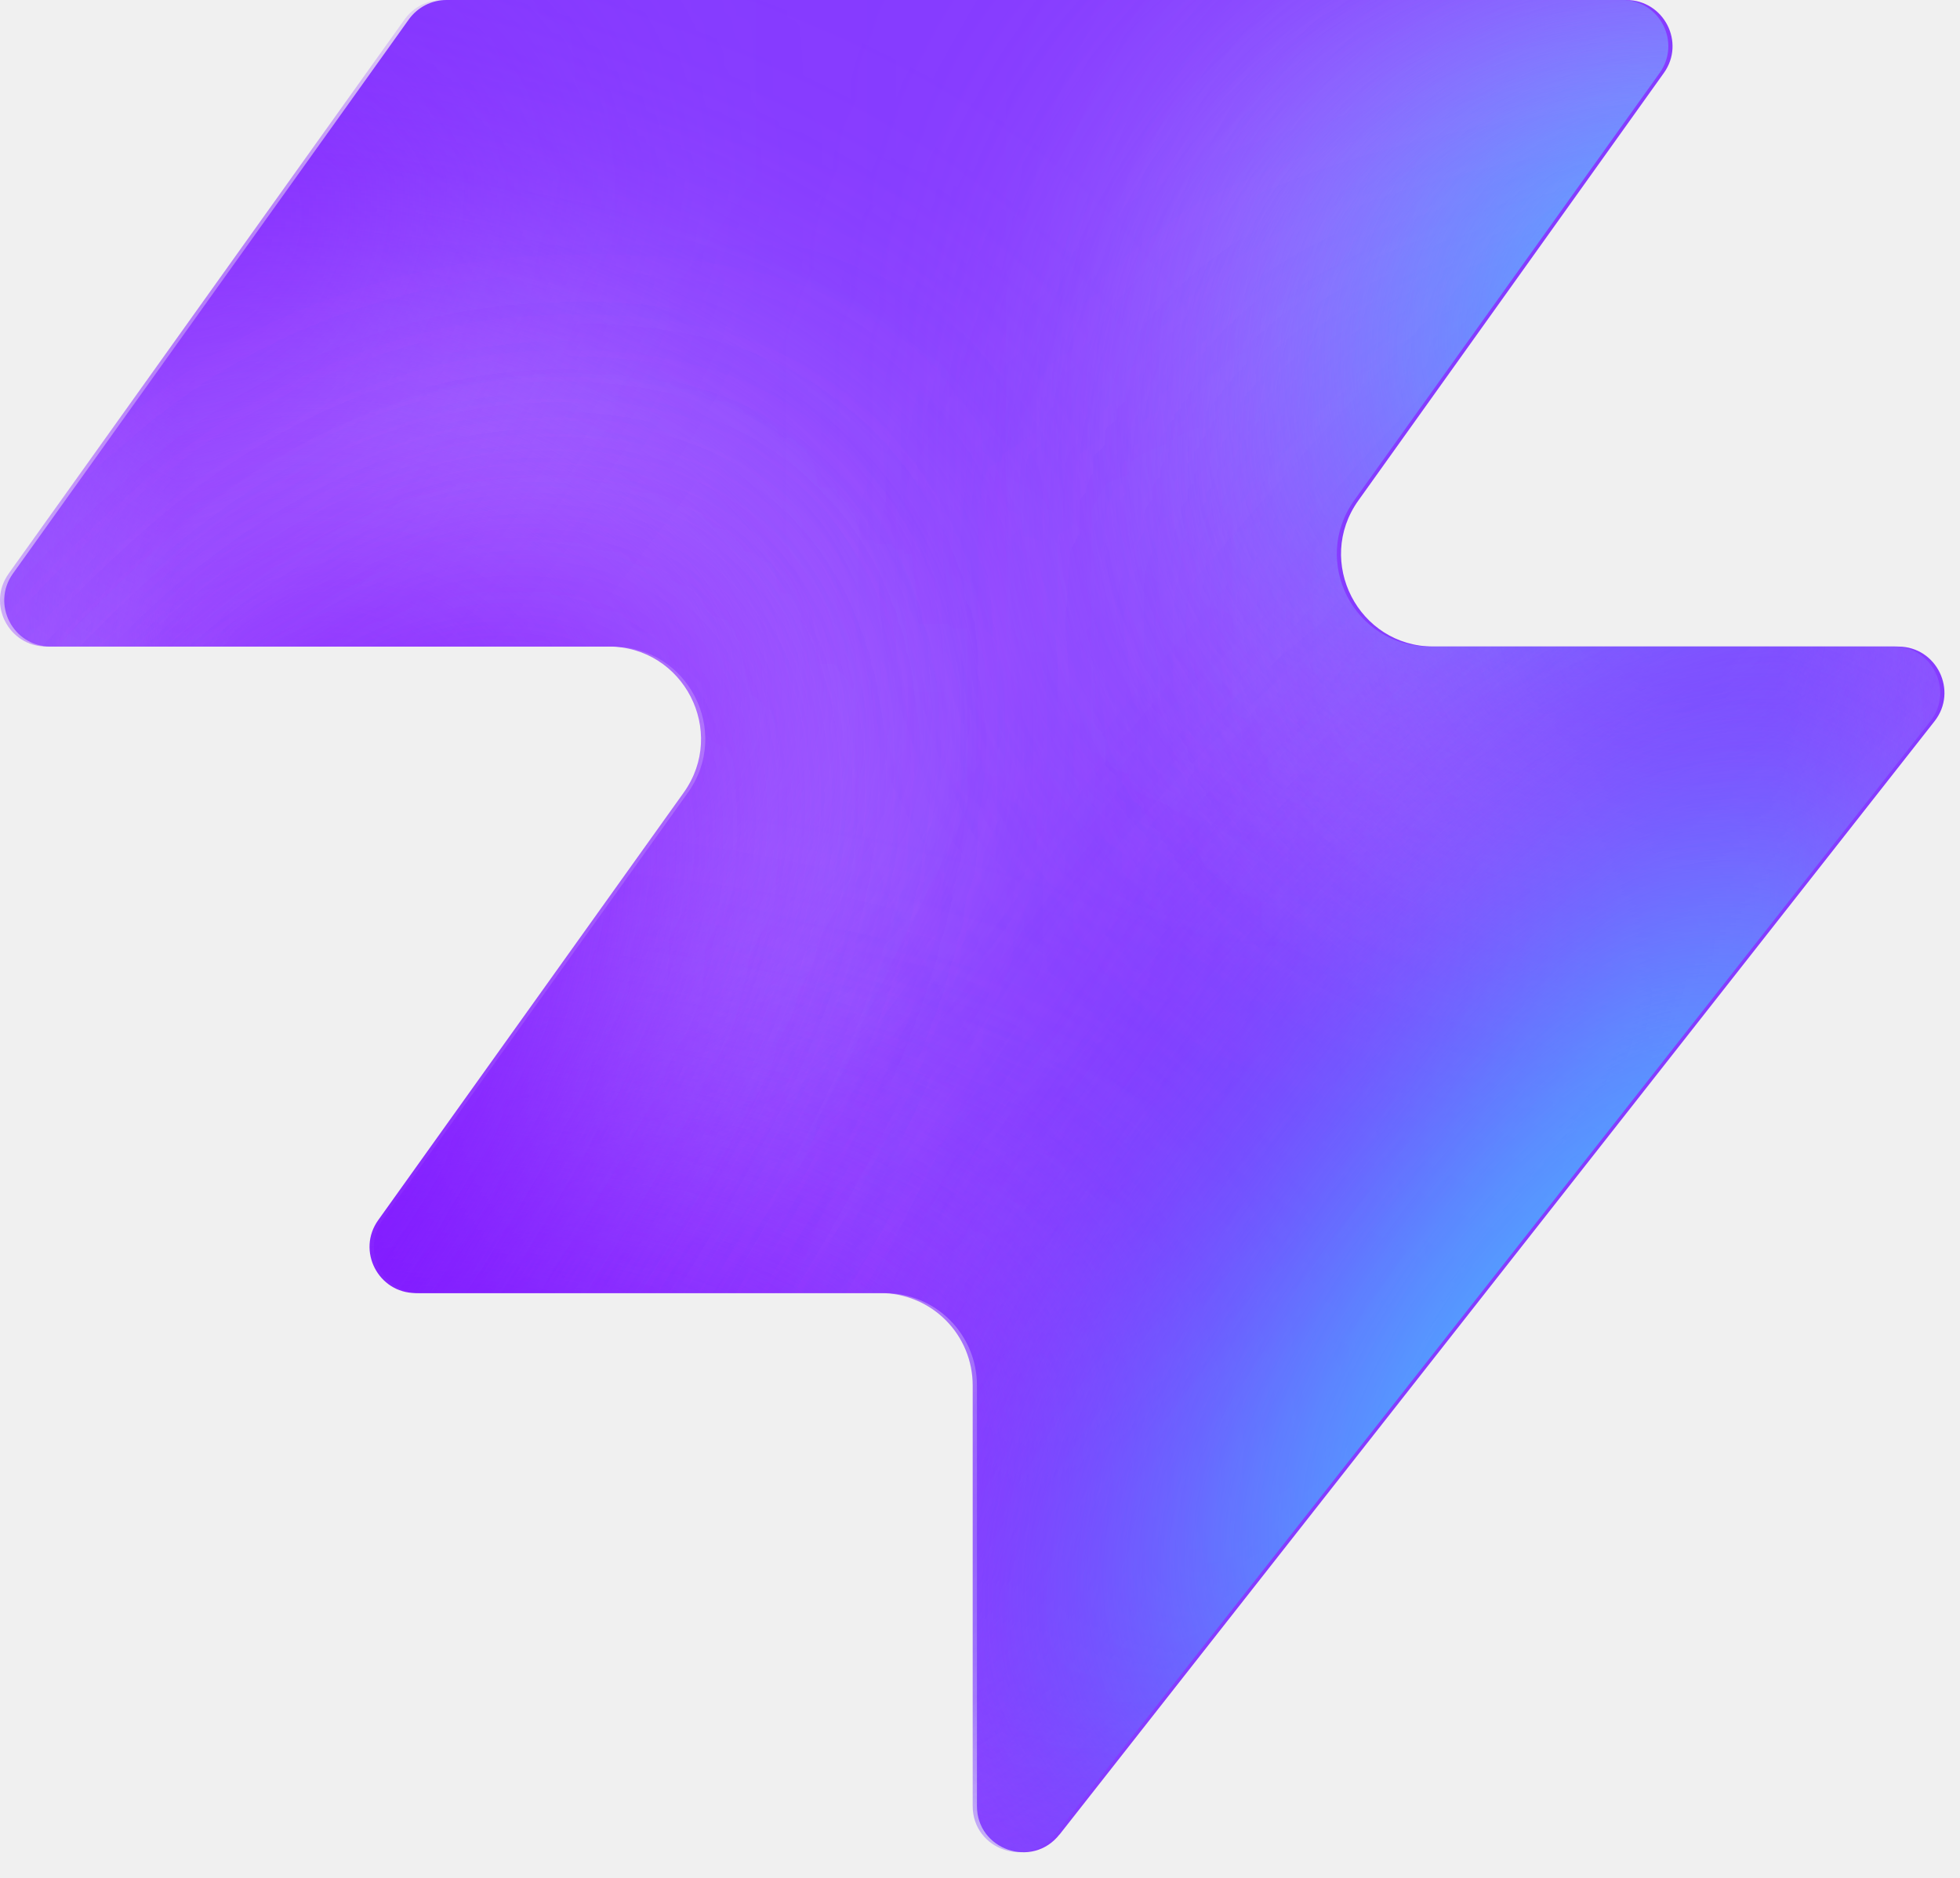
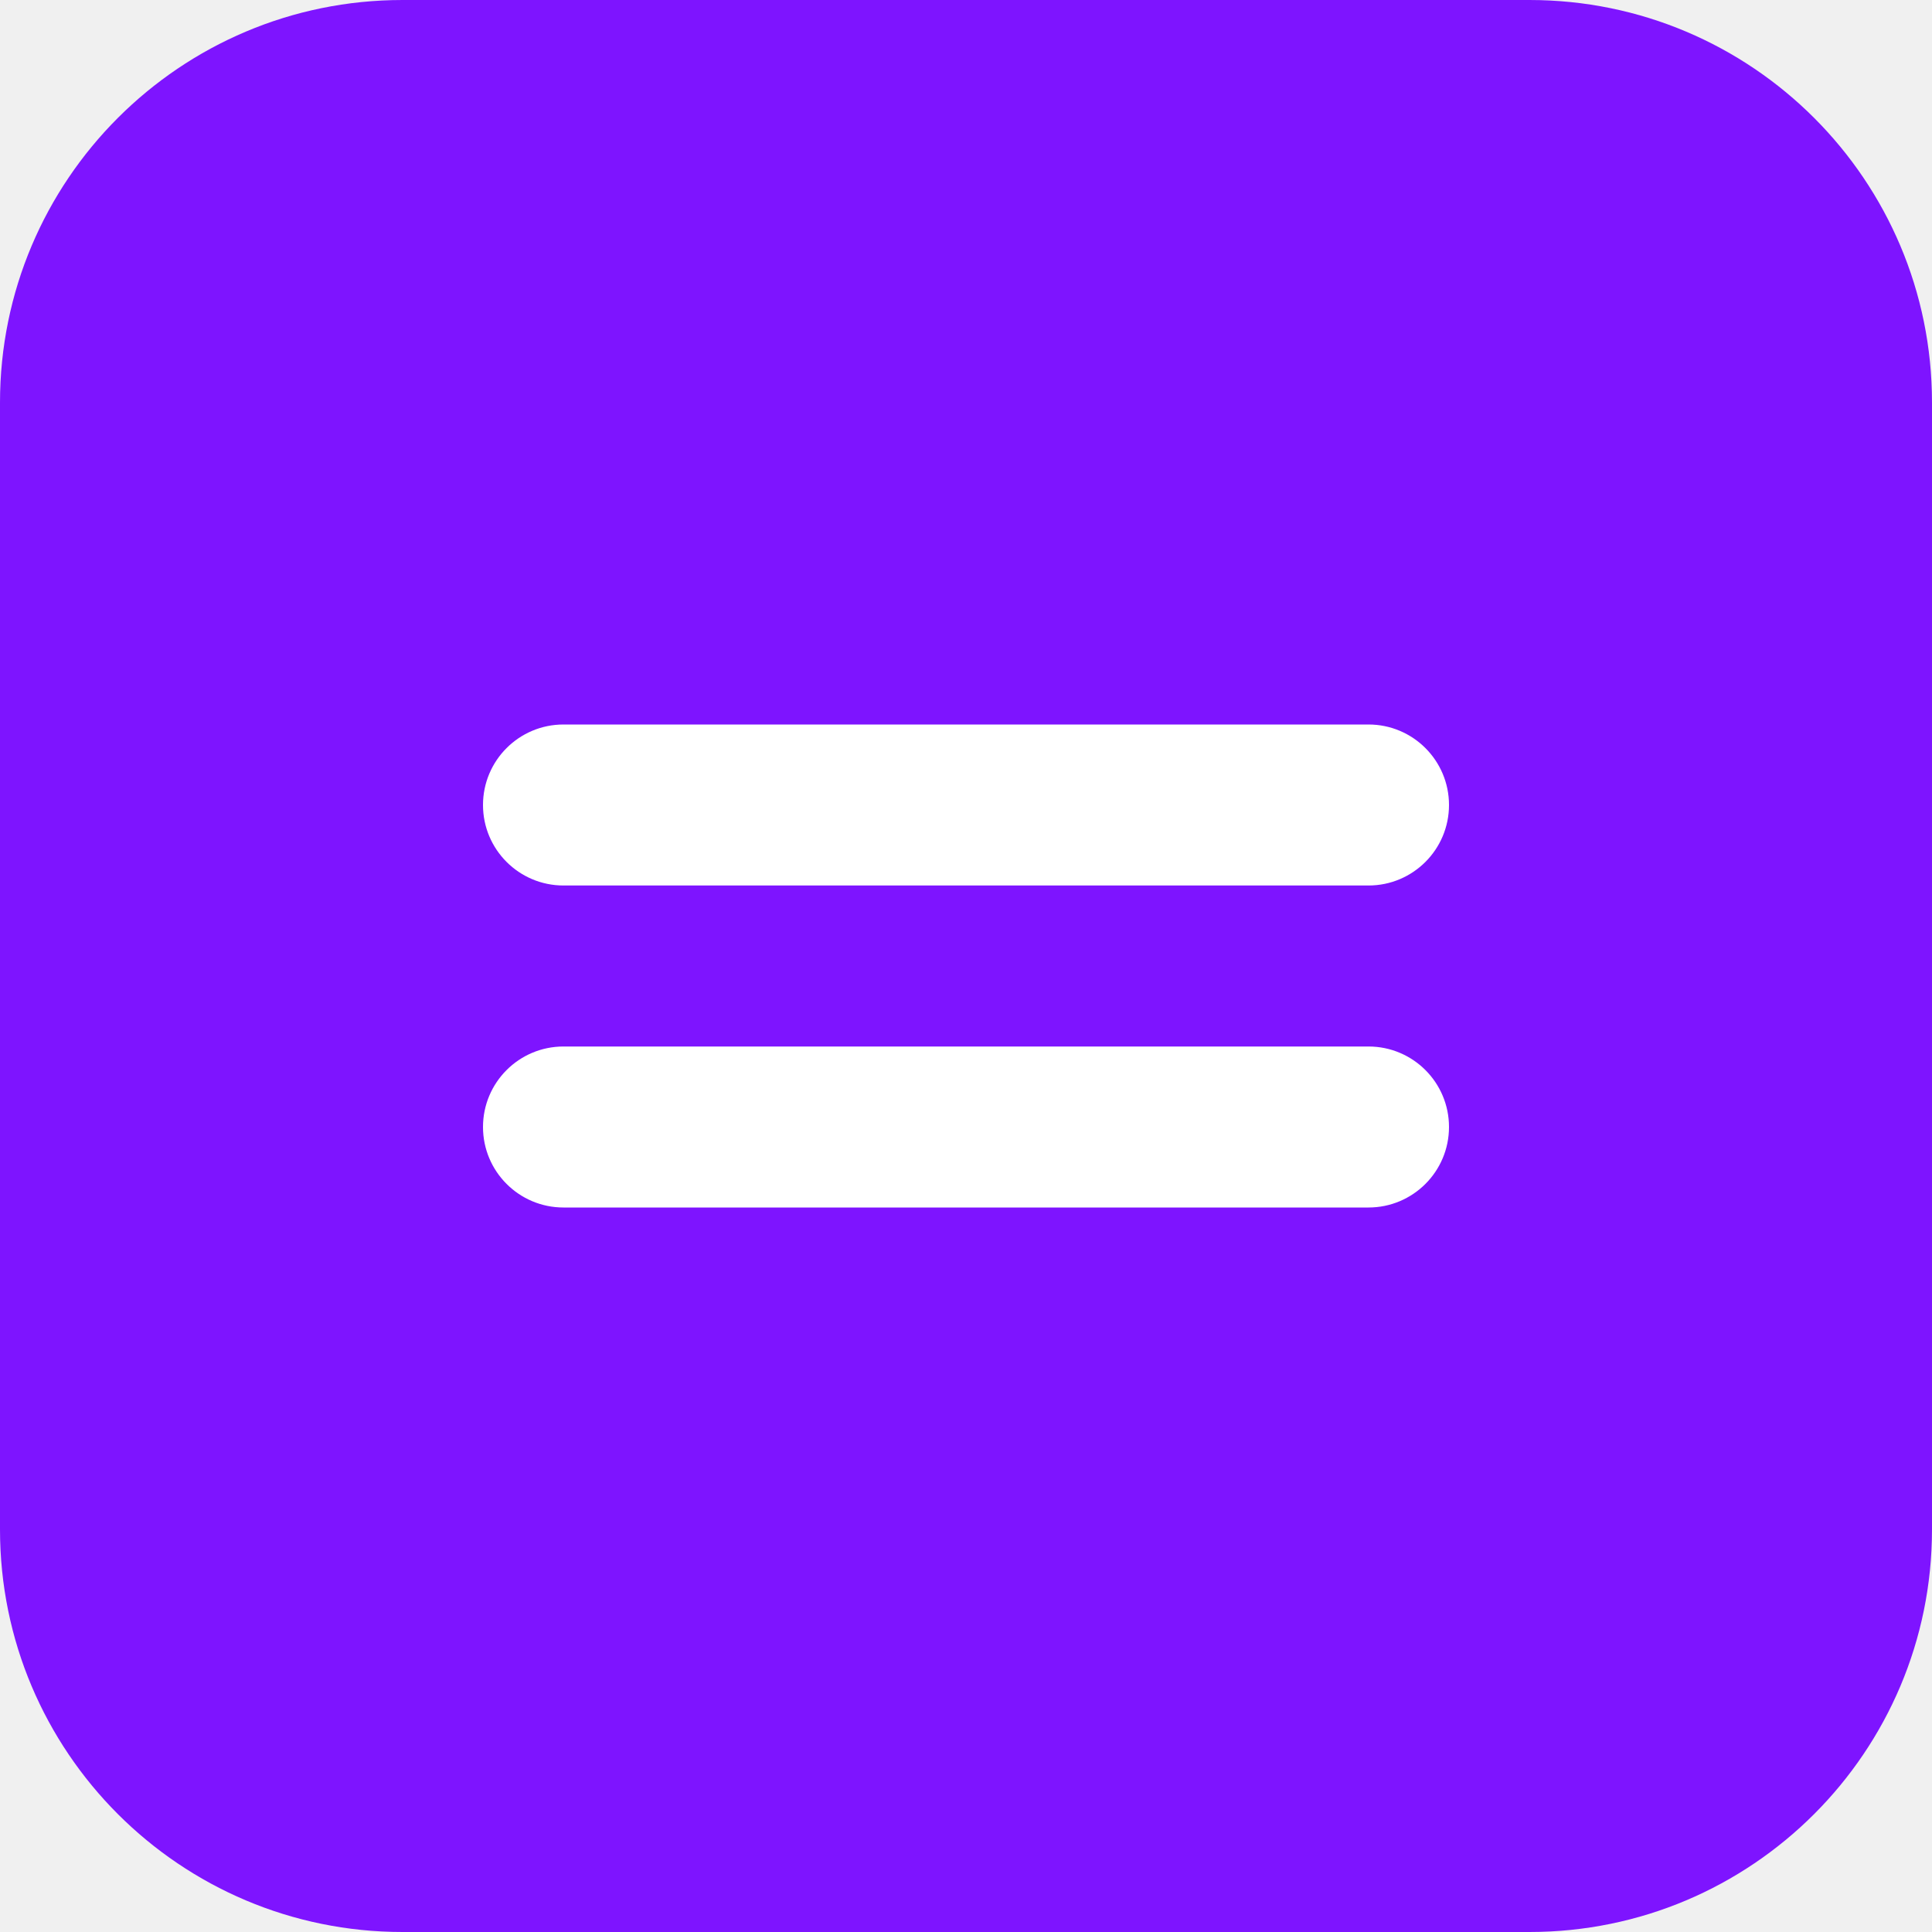
- <svg xmlns="http://www.w3.org/2000/svg" width="48" height="46" fill="none" viewBox="0 0 48 46">
-   <path fill="#863bff" d="M25.946 44.938c-.664.845-2.021.375-2.021-.698V33.937a2.26 2.26 0 0 0-2.262-2.262H10.287c-.92 0-1.456-1.04-.92-1.788l7.48-10.471c1.07-1.497 0-3.578-1.842-3.578H1.237c-.92 0-1.456-1.04-.92-1.788L10.013.474c.214-.297.556-.474.92-.474h28.894c.92 0 1.456 1.04.92 1.788l-7.48 10.471c-1.07 1.498 0 3.579 1.842 3.579h11.377c.943 0 1.473 1.088.89 1.83L25.947 44.94z" style="fill:#863bff;fill:color(display-p3 .525 .23 1);fill-opacity:1" />
-   <mask id="a" width="48" height="46" x="0" y="0" maskUnits="userSpaceOnUse" style="mask-type:alpha">
-     <path fill="#000" d="M25.842 44.938c-.664.844-2.021.375-2.021-.698V33.937a2.26 2.26 0 0 0-2.262-2.262H10.183c-.92 0-1.456-1.04-.92-1.788l7.48-10.471c1.07-1.498 0-3.579-1.842-3.579H1.133c-.92 0-1.456-1.04-.92-1.787L9.91.473c.214-.297.556-.474.92-.474h28.894c.92 0 1.456 1.04.92 1.788l-7.48 10.471c-1.07 1.498 0 3.578 1.842 3.578h11.377c.943 0 1.473 1.088.89 1.832L25.843 44.94z" style="fill:#000;fill-opacity:1" />
-   </mask>
-   <g mask="url(#a)">
-     <g filter="url(#b)">
-       <ellipse cx="5.508" cy="14.704" fill="#ede6ff" rx="5.508" ry="14.704" style="fill:#ede6ff;fill:color(display-p3 .927 .903 1);fill-opacity:1" transform="matrix(.00324 1 1 -.00324 -4.47 31.516)" />
-     </g>
-     <g filter="url(#c)">
-       <ellipse cx="10.399" cy="29.851" fill="#ede6ff" rx="10.399" ry="29.851" style="fill:#ede6ff;fill:color(display-p3 .927 .903 1);fill-opacity:1" transform="matrix(.00324 1 1 -.00324 -39.328 7.883)" />
-     </g>
-     <g filter="url(#d)">
-       <ellipse cx="5.508" cy="30.487" fill="#7e14ff" rx="5.508" ry="30.487" style="fill:#7e14ff;fill:color(display-p3 .492 .077 1);fill-opacity:1" transform="rotate(89.814 -25.913 -14.639)scale(1 -1)" />
-     </g>
-     <g filter="url(#e)">
-       <ellipse cx="5.508" cy="30.599" fill="#7e14ff" rx="5.508" ry="30.599" style="fill:#7e14ff;fill:color(display-p3 .492 .077 1);fill-opacity:1" transform="rotate(89.814 -32.644 -3.334)scale(1 -1)" />
-     </g>
-     <g filter="url(#f)">
-       <ellipse cx="5.508" cy="30.599" fill="#7e14ff" rx="5.508" ry="30.599" style="fill:#7e14ff;fill:color(display-p3 .492 .077 1);fill-opacity:1" transform="matrix(.00324 1 1 -.00324 -34.34 30.47)" />
-     </g>
-     <g filter="url(#g)">
-       <ellipse cx="14.072" cy="22.078" fill="#ede6ff" rx="14.072" ry="22.078" style="fill:#ede6ff;fill:color(display-p3 .927 .903 1);fill-opacity:1" transform="rotate(93.35 24.506 48.493)scale(-1 1)" />
-     </g>
-     <g filter="url(#h)">
-       <ellipse cx="3.47" cy="21.501" fill="#7e14ff" rx="3.47" ry="21.501" style="fill:#7e14ff;fill:color(display-p3 .492 .077 1);fill-opacity:1" transform="rotate(89.009 28.708 47.59)scale(-1 1)" />
-     </g>
-     <g filter="url(#i)">
-       <ellipse cx="3.47" cy="21.501" fill="#7e14ff" rx="3.47" ry="21.501" style="fill:#7e14ff;fill:color(display-p3 .492 .077 1);fill-opacity:1" transform="rotate(89.009 28.708 47.59)scale(-1 1)" />
-     </g>
-     <g filter="url(#j)">
-       <ellipse cx=".387" cy="8.972" fill="#7e14ff" rx="4.407" ry="29.108" style="fill:#7e14ff;fill:color(display-p3 .492 .077 1);fill-opacity:1" transform="rotate(39.51 .387 8.972)" />
-     </g>
-     <g filter="url(#k)">
-       <ellipse cx="47.523" cy="-6.092" fill="#7e14ff" rx="4.407" ry="29.108" style="fill:#7e14ff;fill:color(display-p3 .492 .077 1);fill-opacity:1" transform="rotate(37.892 47.523 -6.092)" />
-     </g>
-     <g filter="url(#l)">
-       <ellipse cx="41.412" cy="6.333" fill="#47bfff" rx="5.971" ry="9.665" style="fill:#47bfff;fill:color(display-p3 .28 .748 1);fill-opacity:1" transform="rotate(37.892 41.412 6.333)" />
-     </g>
-     <g filter="url(#m)">
-       <ellipse cx="-1.879" cy="38.332" fill="#7e14ff" rx="4.407" ry="29.108" style="fill:#7e14ff;fill:color(display-p3 .492 .077 1);fill-opacity:1" transform="rotate(37.892 -1.88 38.332)" />
-     </g>
-     <g filter="url(#n)">
-       <ellipse cx="-1.879" cy="38.332" fill="#7e14ff" rx="4.407" ry="29.108" style="fill:#7e14ff;fill:color(display-p3 .492 .077 1);fill-opacity:1" transform="rotate(37.892 -1.88 38.332)" />
-     </g>
-     <g filter="url(#o)">
-       <ellipse cx="35.651" cy="29.907" fill="#7e14ff" rx="4.407" ry="29.108" style="fill:#7e14ff;fill:color(display-p3 .492 .077 1);fill-opacity:1" transform="rotate(37.892 35.651 29.907)" />
-     </g>
-     <g filter="url(#p)">
-       <ellipse cx="38.418" cy="32.4" fill="#47bfff" rx="5.971" ry="15.297" style="fill:#47bfff;fill:color(display-p3 .28 .748 1);fill-opacity:1" transform="rotate(37.892 38.418 32.4)" />
-     </g>
-   </g>
-   <defs>
-     <filter id="b" width="60.045" height="41.654" x="-19.77" y="16.149" color-interpolation-filters="sRGB" filterUnits="userSpaceOnUse">
-       <feFlood flood-opacity="0" result="BackgroundImageFix" />
-       <feBlend in="SourceGraphic" in2="BackgroundImageFix" result="shape" />
-       <feGaussianBlur result="effect1_foregroundBlur_2002_17158" stdDeviation="7.659" />
-     </filter>
-     <filter id="c" width="90.34" height="51.437" x="-54.613" y="-7.533" color-interpolation-filters="sRGB" filterUnits="userSpaceOnUse">
-       <feFlood flood-opacity="0" result="BackgroundImageFix" />
-       <feBlend in="SourceGraphic" in2="BackgroundImageFix" result="shape" />
-       <feGaussianBlur result="effect1_foregroundBlur_2002_17158" stdDeviation="7.659" />
-     </filter>
-     <filter id="d" width="79.355" height="29.4" x="-49.64" y="2.03" color-interpolation-filters="sRGB" filterUnits="userSpaceOnUse">
-       <feFlood flood-opacity="0" result="BackgroundImageFix" />
-       <feBlend in="SourceGraphic" in2="BackgroundImageFix" result="shape" />
-       <feGaussianBlur result="effect1_foregroundBlur_2002_17158" stdDeviation="4.596" />
-     </filter>
-     <filter id="e" width="79.579" height="29.4" x="-45.045" y="20.029" color-interpolation-filters="sRGB" filterUnits="userSpaceOnUse">
-       <feFlood flood-opacity="0" result="BackgroundImageFix" />
-       <feBlend in="SourceGraphic" in2="BackgroundImageFix" result="shape" />
-       <feGaussianBlur result="effect1_foregroundBlur_2002_17158" stdDeviation="4.596" />
-     </filter>
-     <filter id="f" width="79.579" height="29.4" x="-43.513" y="21.178" color-interpolation-filters="sRGB" filterUnits="userSpaceOnUse">
-       <feFlood flood-opacity="0" result="BackgroundImageFix" />
-       <feBlend in="SourceGraphic" in2="BackgroundImageFix" result="shape" />
-       <feGaussianBlur result="effect1_foregroundBlur_2002_17158" stdDeviation="4.596" />
-     </filter>
-     <filter id="g" width="74.749" height="58.852" x="15.756" y="-17.901" color-interpolation-filters="sRGB" filterUnits="userSpaceOnUse">
-       <feFlood flood-opacity="0" result="BackgroundImageFix" />
-       <feBlend in="SourceGraphic" in2="BackgroundImageFix" result="shape" />
-       <feGaussianBlur result="effect1_foregroundBlur_2002_17158" stdDeviation="7.659" />
-     </filter>
-     <filter id="h" width="61.377" height="25.362" x="23.548" y="2.284" color-interpolation-filters="sRGB" filterUnits="userSpaceOnUse">
-       <feFlood flood-opacity="0" result="BackgroundImageFix" />
-       <feBlend in="SourceGraphic" in2="BackgroundImageFix" result="shape" />
-       <feGaussianBlur result="effect1_foregroundBlur_2002_17158" stdDeviation="4.596" />
-     </filter>
-     <filter id="i" width="61.377" height="25.362" x="23.548" y="2.284" color-interpolation-filters="sRGB" filterUnits="userSpaceOnUse">
-       <feFlood flood-opacity="0" result="BackgroundImageFix" />
-       <feBlend in="SourceGraphic" in2="BackgroundImageFix" result="shape" />
-       <feGaussianBlur result="effect1_foregroundBlur_2002_17158" stdDeviation="4.596" />
-     </filter>
-     <filter id="j" width="56.045" height="63.649" x="-27.636" y="-22.853" color-interpolation-filters="sRGB" filterUnits="userSpaceOnUse">
-       <feFlood flood-opacity="0" result="BackgroundImageFix" />
-       <feBlend in="SourceGraphic" in2="BackgroundImageFix" result="shape" />
-       <feGaussianBlur result="effect1_foregroundBlur_2002_17158" stdDeviation="4.596" />
-     </filter>
-     <filter id="k" width="54.814" height="64.646" x="20.116" y="-38.415" color-interpolation-filters="sRGB" filterUnits="userSpaceOnUse">
-       <feFlood flood-opacity="0" result="BackgroundImageFix" />
-       <feBlend in="SourceGraphic" in2="BackgroundImageFix" result="shape" />
-       <feGaussianBlur result="effect1_foregroundBlur_2002_17158" stdDeviation="4.596" />
-     </filter>
-     <filter id="l" width="33.541" height="35.313" x="24.641" y="-11.323" color-interpolation-filters="sRGB" filterUnits="userSpaceOnUse">
-       <feFlood flood-opacity="0" result="BackgroundImageFix" />
-       <feBlend in="SourceGraphic" in2="BackgroundImageFix" result="shape" />
-       <feGaussianBlur result="effect1_foregroundBlur_2002_17158" stdDeviation="4.596" />
-     </filter>
-     <filter id="m" width="54.814" height="64.646" x="-29.286" y="6.009" color-interpolation-filters="sRGB" filterUnits="userSpaceOnUse">
-       <feFlood flood-opacity="0" result="BackgroundImageFix" />
-       <feBlend in="SourceGraphic" in2="BackgroundImageFix" result="shape" />
-       <feGaussianBlur result="effect1_foregroundBlur_2002_17158" stdDeviation="4.596" />
-     </filter>
-     <filter id="n" width="54.814" height="64.646" x="-29.286" y="6.009" color-interpolation-filters="sRGB" filterUnits="userSpaceOnUse">
-       <feFlood flood-opacity="0" result="BackgroundImageFix" />
-       <feBlend in="SourceGraphic" in2="BackgroundImageFix" result="shape" />
-       <feGaussianBlur result="effect1_foregroundBlur_2002_17158" stdDeviation="4.596" />
-     </filter>
-     <filter id="o" width="54.814" height="64.646" x="8.244" y="-2.416" color-interpolation-filters="sRGB" filterUnits="userSpaceOnUse">
-       <feFlood flood-opacity="0" result="BackgroundImageFix" />
-       <feBlend in="SourceGraphic" in2="BackgroundImageFix" result="shape" />
-       <feGaussianBlur result="effect1_foregroundBlur_2002_17158" stdDeviation="4.596" />
-     </filter>
-     <filter id="p" width="39.409" height="43.623" x="18.713" y="10.588" color-interpolation-filters="sRGB" filterUnits="userSpaceOnUse">
-       <feFlood flood-opacity="0" result="BackgroundImageFix" />
-       <feBlend in="SourceGraphic" in2="BackgroundImageFix" result="shape" />
-       <feGaussianBlur result="effect1_foregroundBlur_2002_17158" stdDeviation="4.596" />
-     </filter>
-   </defs>
+ <svg xmlns="http://www.w3.org/2000/svg" viewBox="0 0 48 48" width="48" height="48">
+   <rect width="48" height="48" rx="10" fill="#7e14ff" />
+   <rect x="12" y="18" width="24" height="4" rx="2" fill="#ffffff" />
+   <rect x="12" y="26" width="24" height="4" rx="2" fill="#ffffff" />
</svg>
